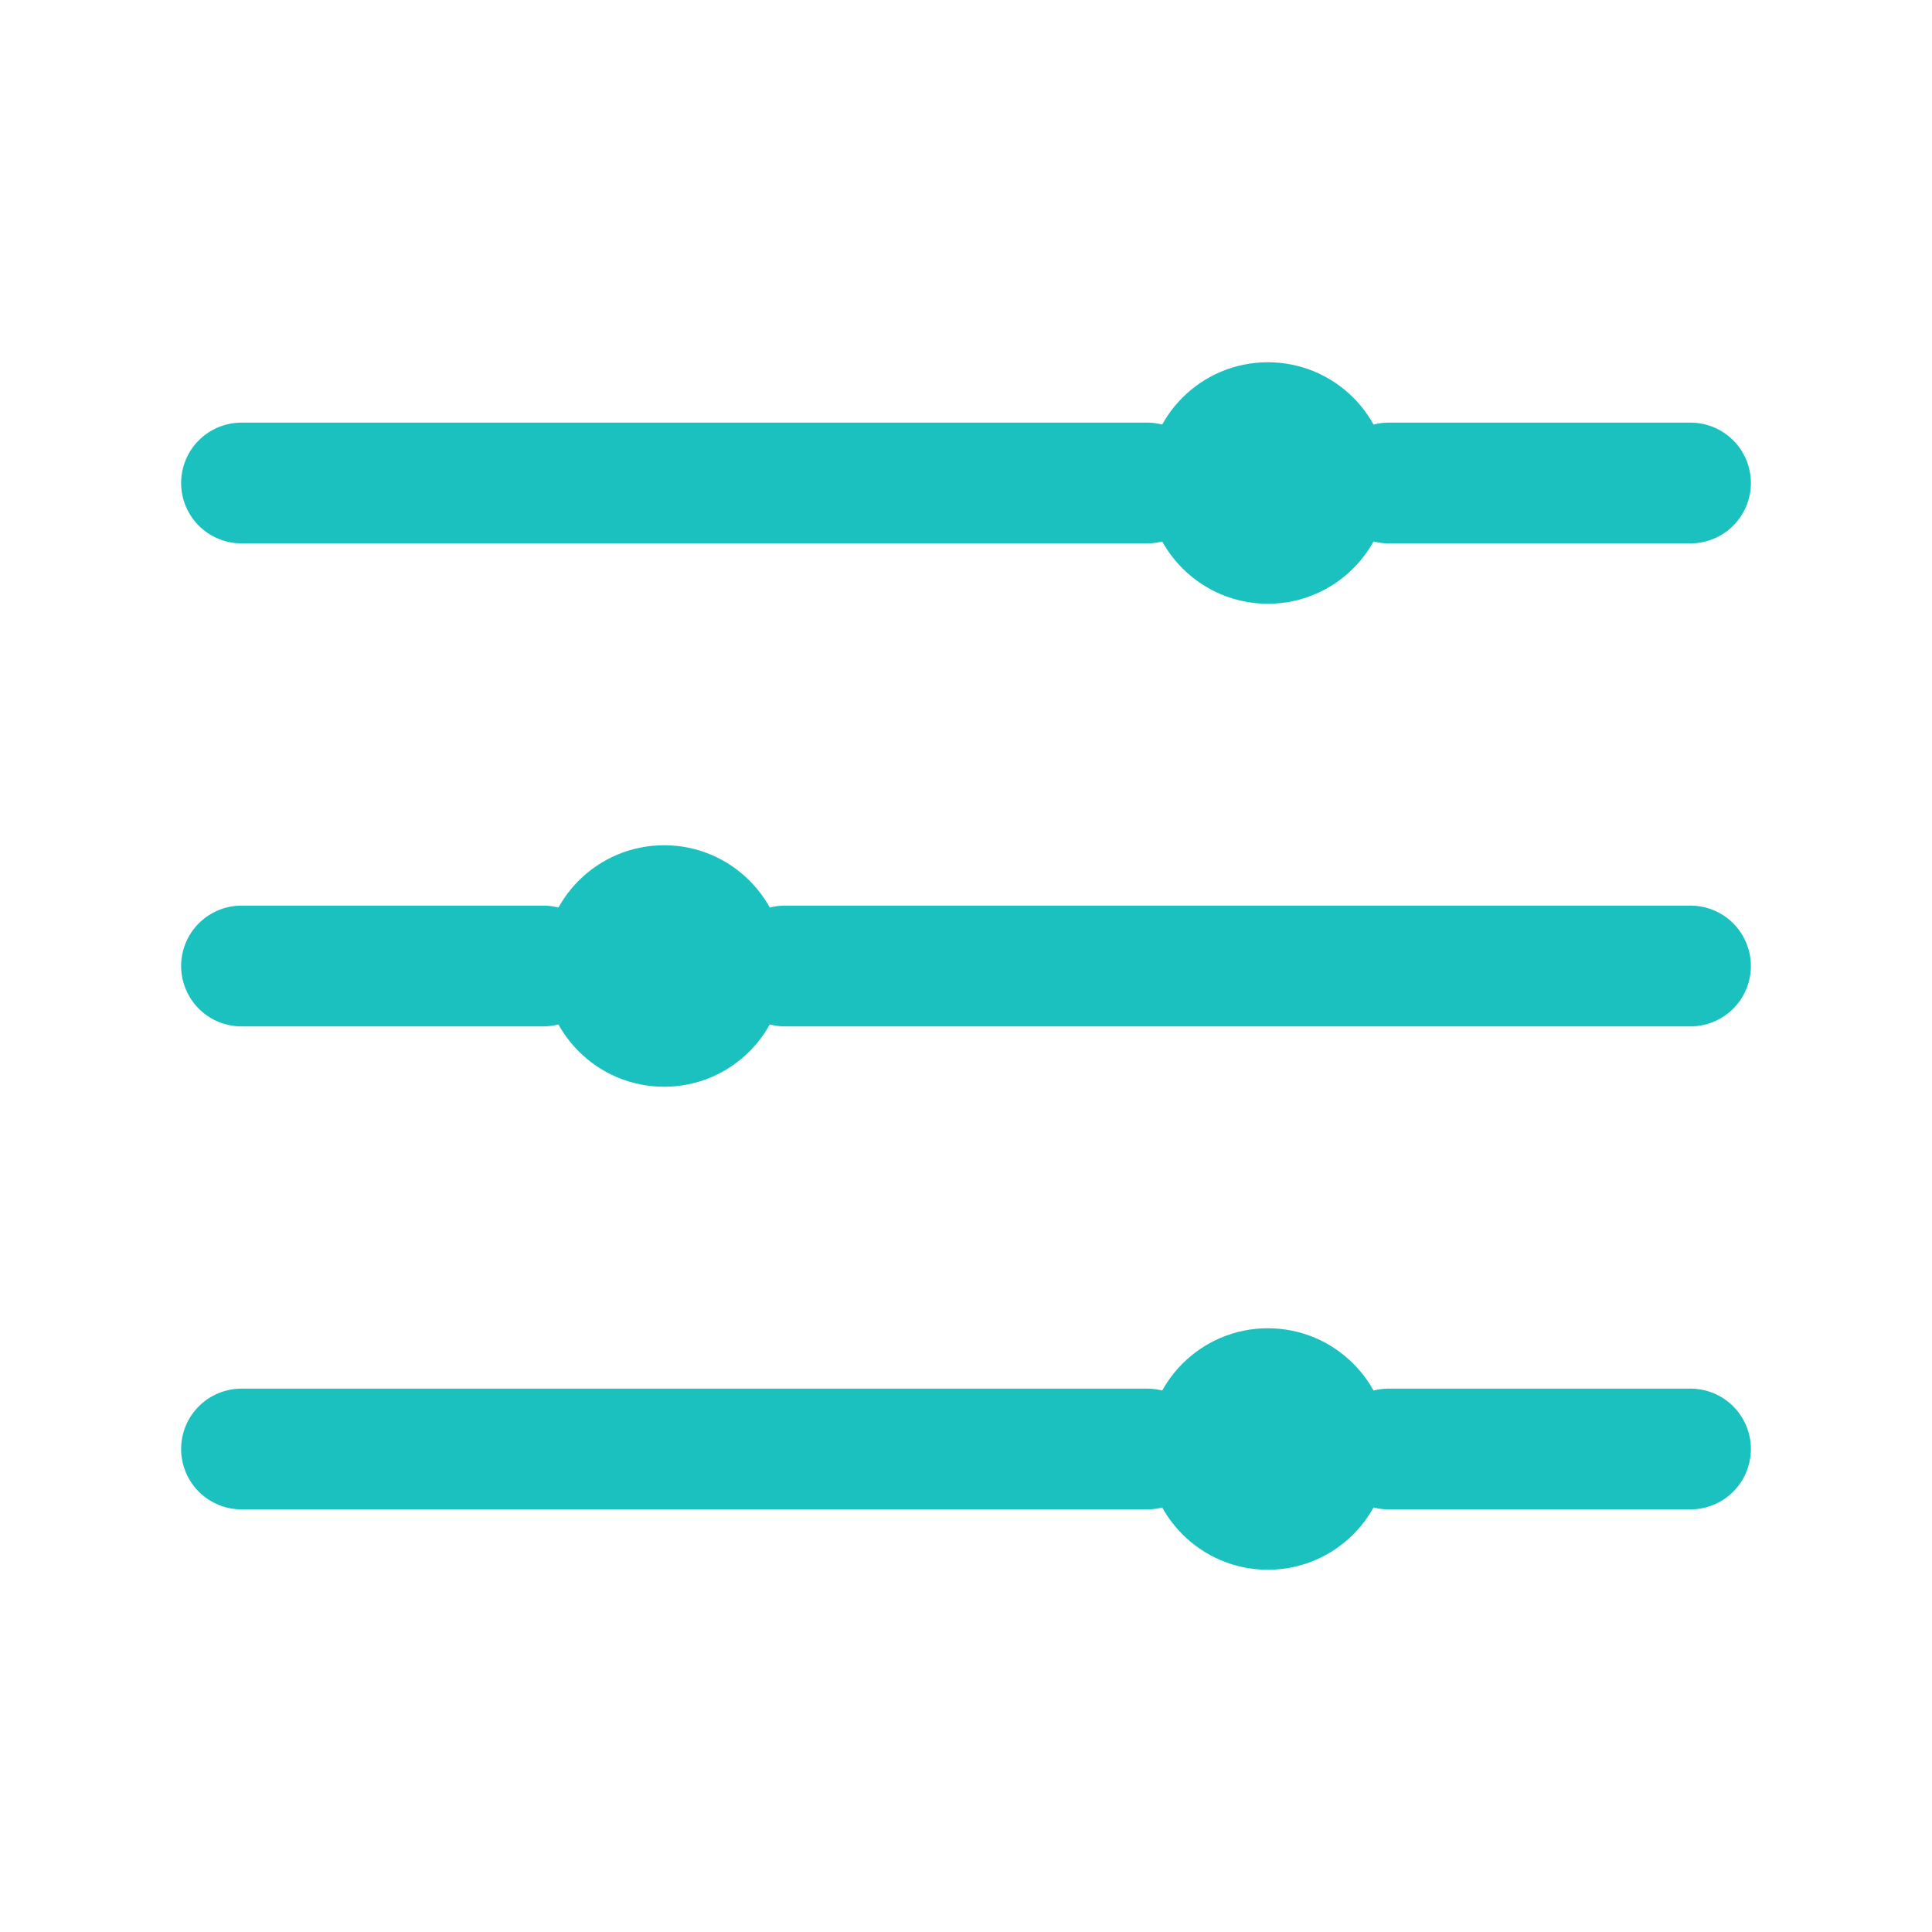
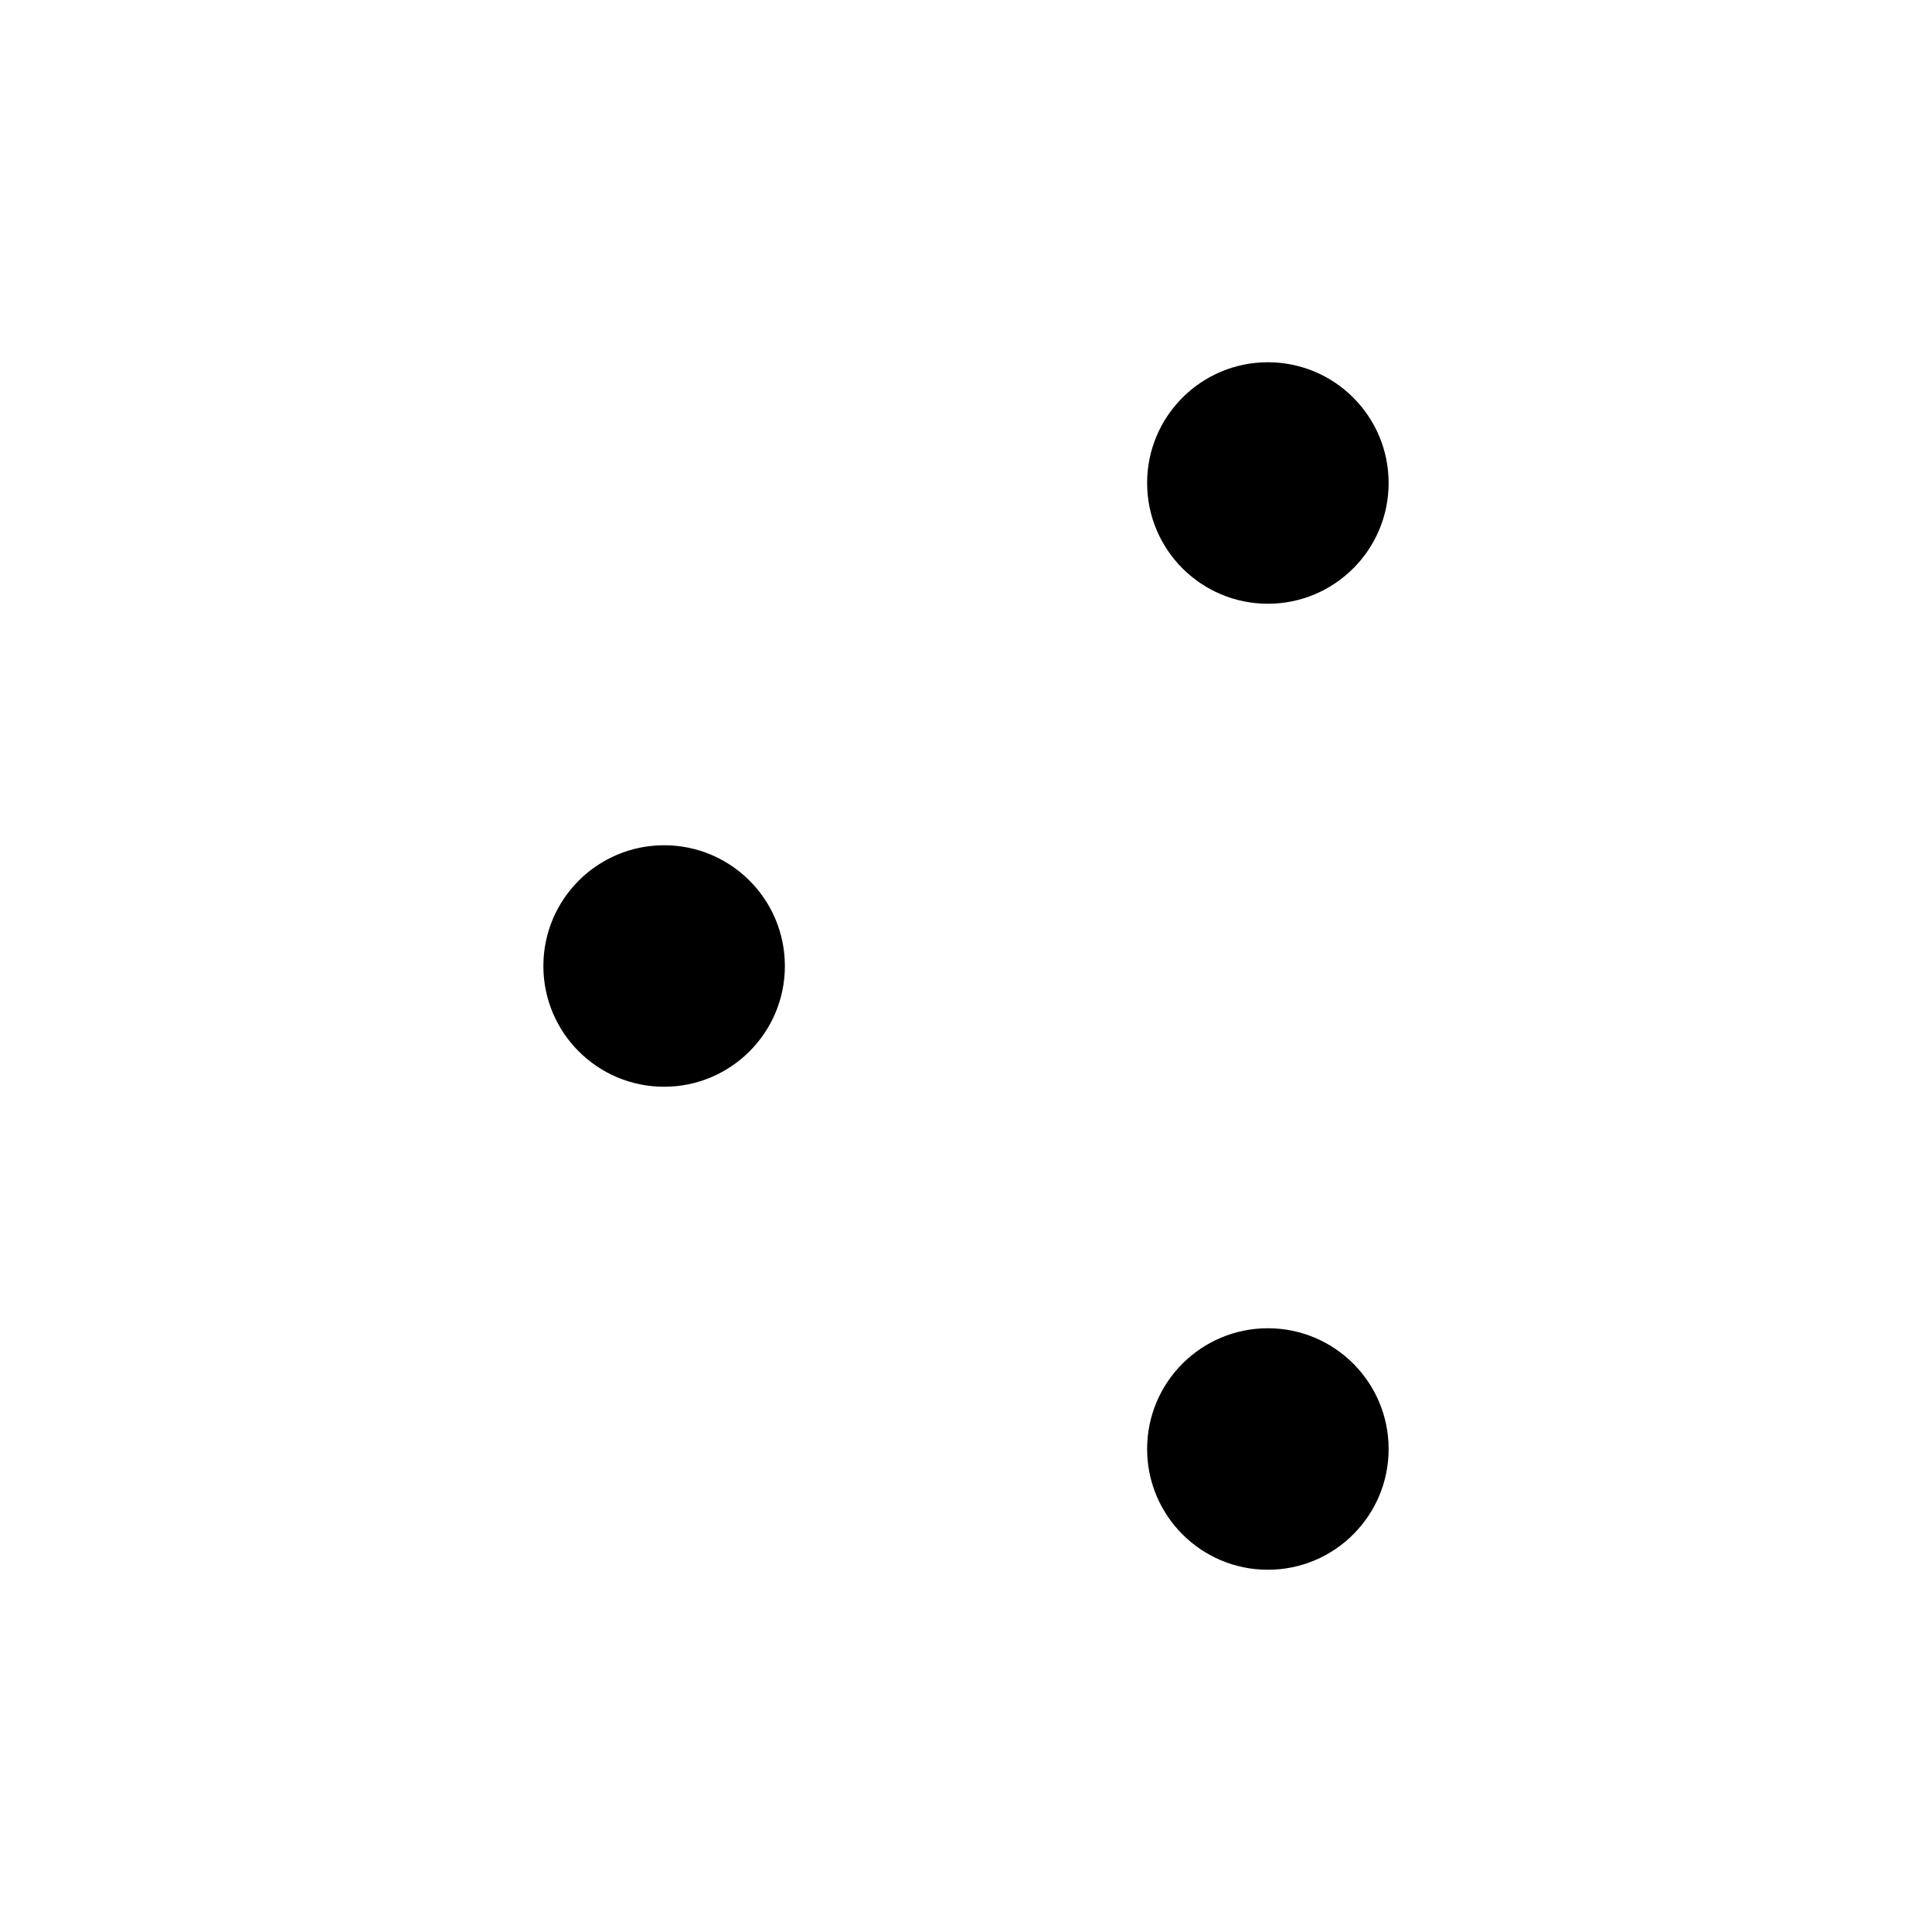
<svg xmlns="http://www.w3.org/2000/svg" version="1.1" id="Layer_1" x="0px" y="0px" viewBox="0 0 800 800" style="enable-background:new 0 0 800 800;" xml:space="preserve">
  <style type="text/css">
- 	.st0{fill:none;stroke:#1AC1BF;stroke-width:50;stroke-linecap:round;stroke-linejoin:round;stroke-miterlimit:6.25;}
- 	.st1{fill:#1AC1BF;}
- </style>
-   <line class="st0" x1="575" y1="200" x2="700" y2="200" />
-   <line class="st0" x1="100" y1="200" x2="475" y2="200" />
-   <line class="st0" x1="575" y1="600" x2="700" y2="600" />
-   <line class="st0" x1="100" y1="600" x2="475" y2="600" />
-   <line class="st0" x1="325" y1="400" x2="700" y2="400" />
-   <line class="st0" x1="100" y1="400" x2="225" y2="400" />
-   <circle class="st1" cx="525" cy="200" r="50" />
-   <circle class="st1" cx="275" cy="400" r="50" />
-   <circle class="st1" cx="525" cy="600" r="50" />
+ 		.st0 {
+ 			fill: none;
+ 			stroke: #1AC1BF;
+ 			stroke-width: 50;
+ 			stroke-linecap: round;
+ 			stroke-linejoin: round;
+ 			stroke-miterlimit: 6.25;
+ 		}
+ 
+ 		.st1 {
+ 			fill: #1AC1BF;
+ 		}
+ 	</style>
+   <line className="st0" x1="575" y1="200" x2="700" y2="200" />
+   <line className="st0" x1="100" y1="200" x2="475" y2="200" />
+   <line className="st0" x1="575" y1="600" x2="700" y2="600" />
+   <line className="st0" x1="100" y1="600" x2="475" y2="600" />
+   <line className="st0" x1="325" y1="400" x2="700" y2="400" />
+   <line className="st0" x1="100" y1="400" x2="225" y2="400" />
+   <circle className="st1" cx="525" cy="200" r="50" />
+   <circle className="st1" cx="275" cy="400" r="50" />
+   <circle className="st1" cx="525" cy="600" r="50" />
</svg>
